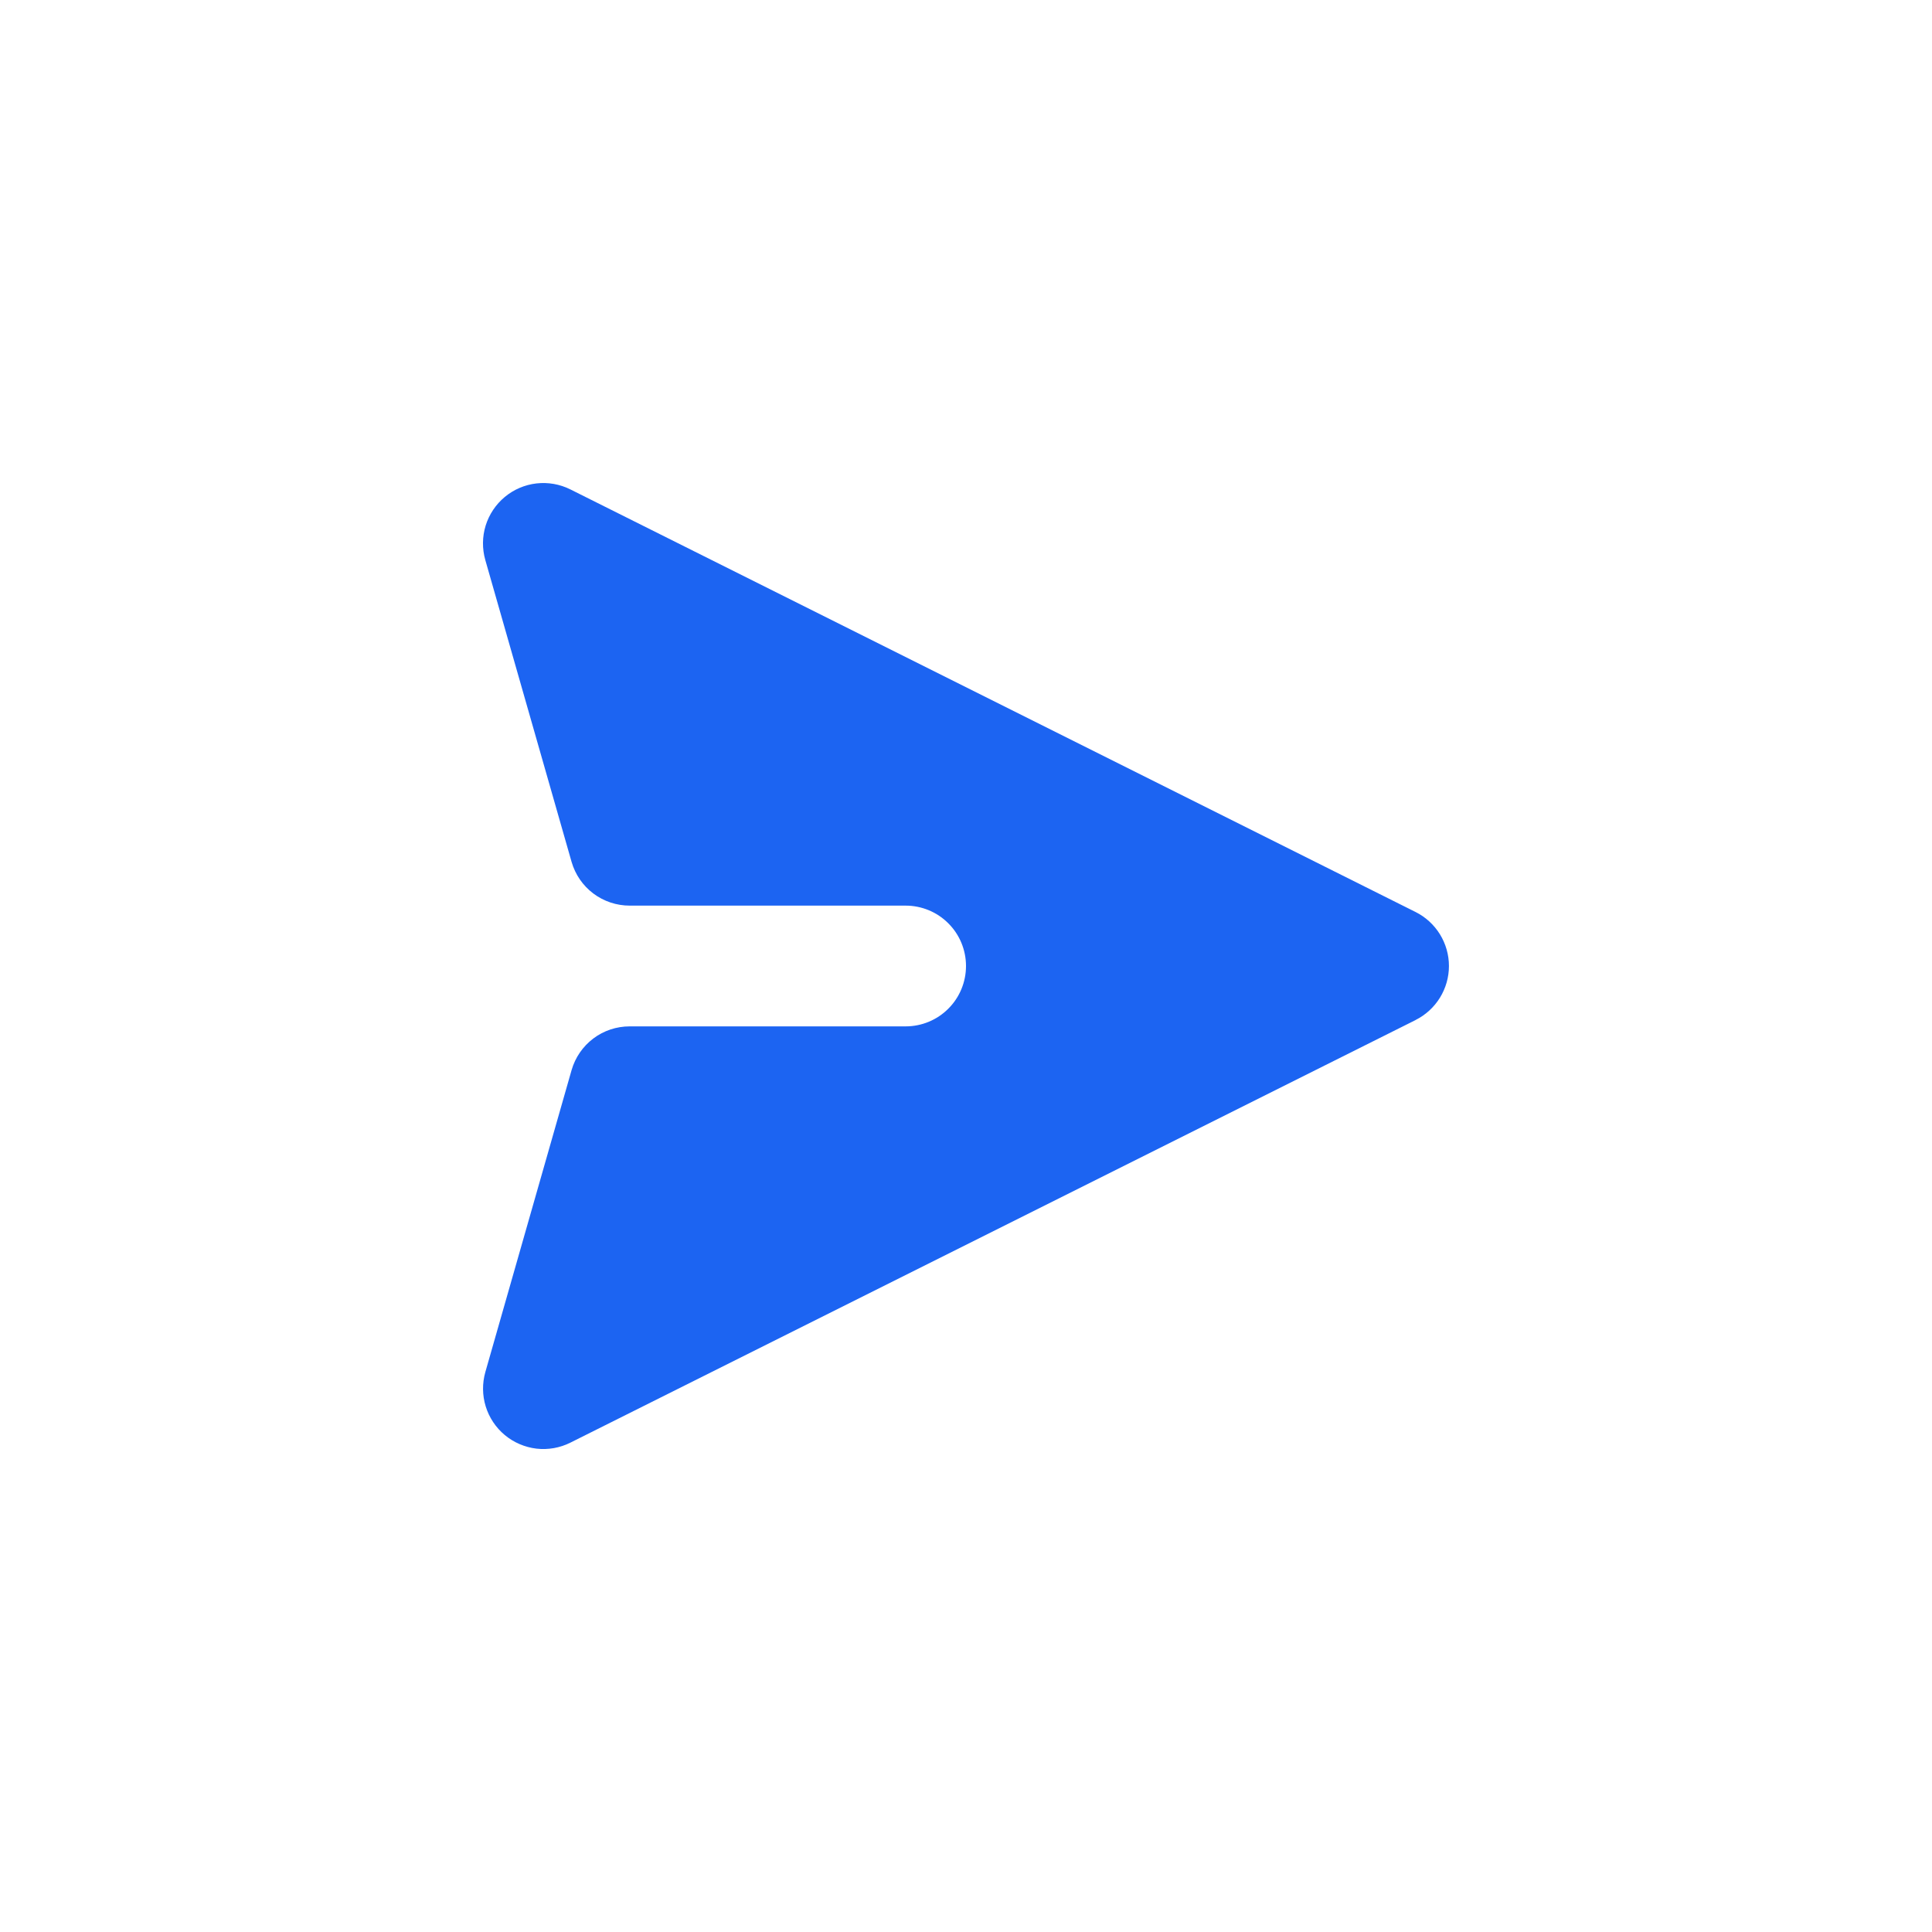
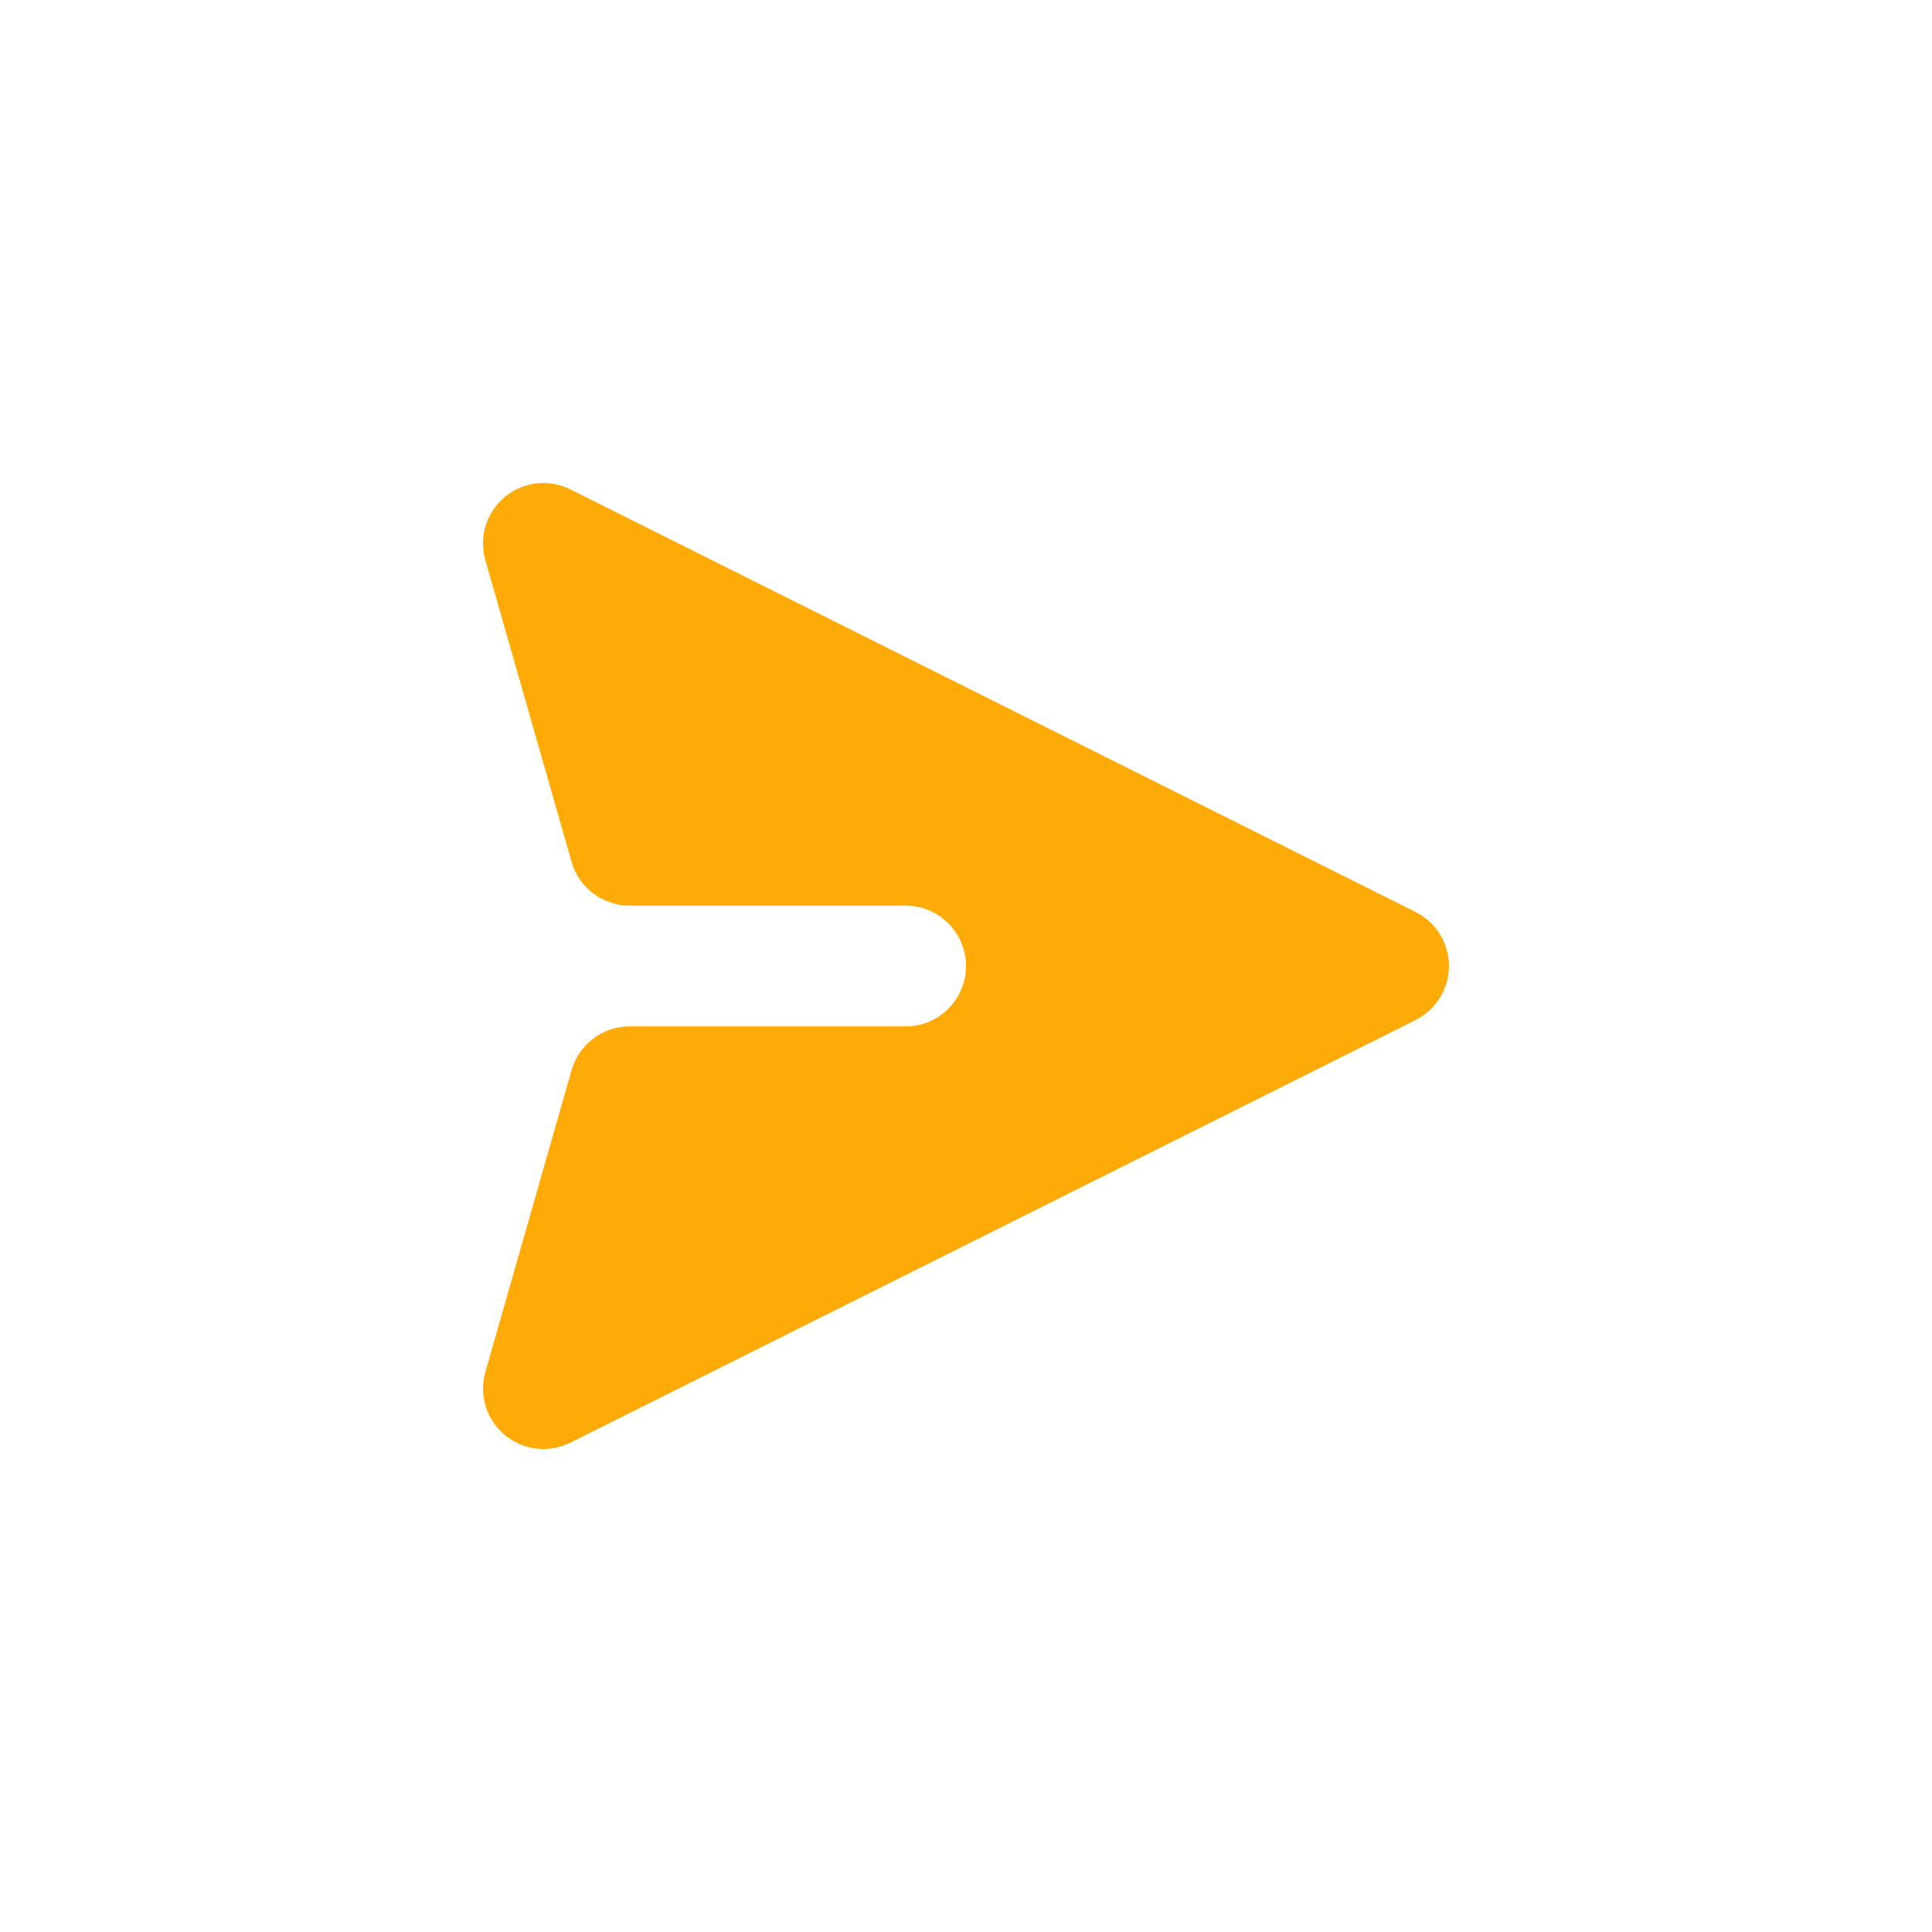
<svg xmlns="http://www.w3.org/2000/svg" width="32" height="32" viewBox="0 0 32 32" fill="none">
-   <path d="M23.447 16.894C23.613 16.811 23.752 16.683 23.85 16.525C23.947 16.367 23.999 16.186 23.999 16C23.999 15.814 23.947 15.633 23.85 15.475C23.752 15.317 23.613 15.189 23.447 15.106L9.447 8.106C9.273 8.019 9.078 7.985 8.885 8.007C8.693 8.029 8.51 8.107 8.361 8.231C8.212 8.355 8.102 8.519 8.044 8.705C7.987 8.89 7.985 9.088 8.038 9.275L9.467 14.275C9.527 14.484 9.653 14.668 9.827 14.799C10 14.929 10.212 15 10.429 15H15C15.265 15 15.52 15.105 15.707 15.293C15.895 15.48 16 15.735 16 16C16 16.265 15.895 16.52 15.707 16.707C15.52 16.895 15.265 17 15 17H10.429C10.212 17 10 17.07 9.827 17.201C9.653 17.332 9.527 17.516 9.467 17.725L8.039 22.725C7.986 22.912 7.988 23.11 8.045 23.295C8.102 23.48 8.212 23.645 8.361 23.769C8.51 23.893 8.693 23.971 8.885 23.994C9.078 24.016 9.273 23.982 9.447 23.895L23.447 16.895V16.894Z" fill="#1C64F2" />
+   <path d="M23.447 16.894C23.613 16.811 23.752 16.683 23.85 16.525C23.947 16.367 23.999 16.186 23.999 16C23.999 15.814 23.947 15.633 23.85 15.475C23.752 15.317 23.613 15.189 23.447 15.106L9.447 8.106C9.273 8.019 9.078 7.985 8.885 8.007C8.693 8.029 8.51 8.107 8.361 8.231C8.212 8.355 8.102 8.519 8.044 8.705C7.987 8.89 7.985 9.088 8.038 9.275L9.467 14.275C9.527 14.484 9.653 14.668 9.827 14.799C10 14.929 10.212 15 10.429 15H15C15.265 15 15.52 15.105 15.707 15.293C15.895 15.48 16 15.735 16 16C16 16.265 15.895 16.52 15.707 16.707C15.52 16.895 15.265 17 15 17H10.429C10.212 17 10 17.07 9.827 17.201C9.653 17.332 9.527 17.516 9.467 17.725L8.039 22.725C7.986 22.912 7.988 23.11 8.045 23.295C8.102 23.48 8.212 23.645 8.361 23.769C8.51 23.893 8.693 23.971 8.885 23.994C9.078 24.016 9.273 23.982 9.447 23.895L23.447 16.895V16.894Z" fill="#ffab07" />
</svg>
